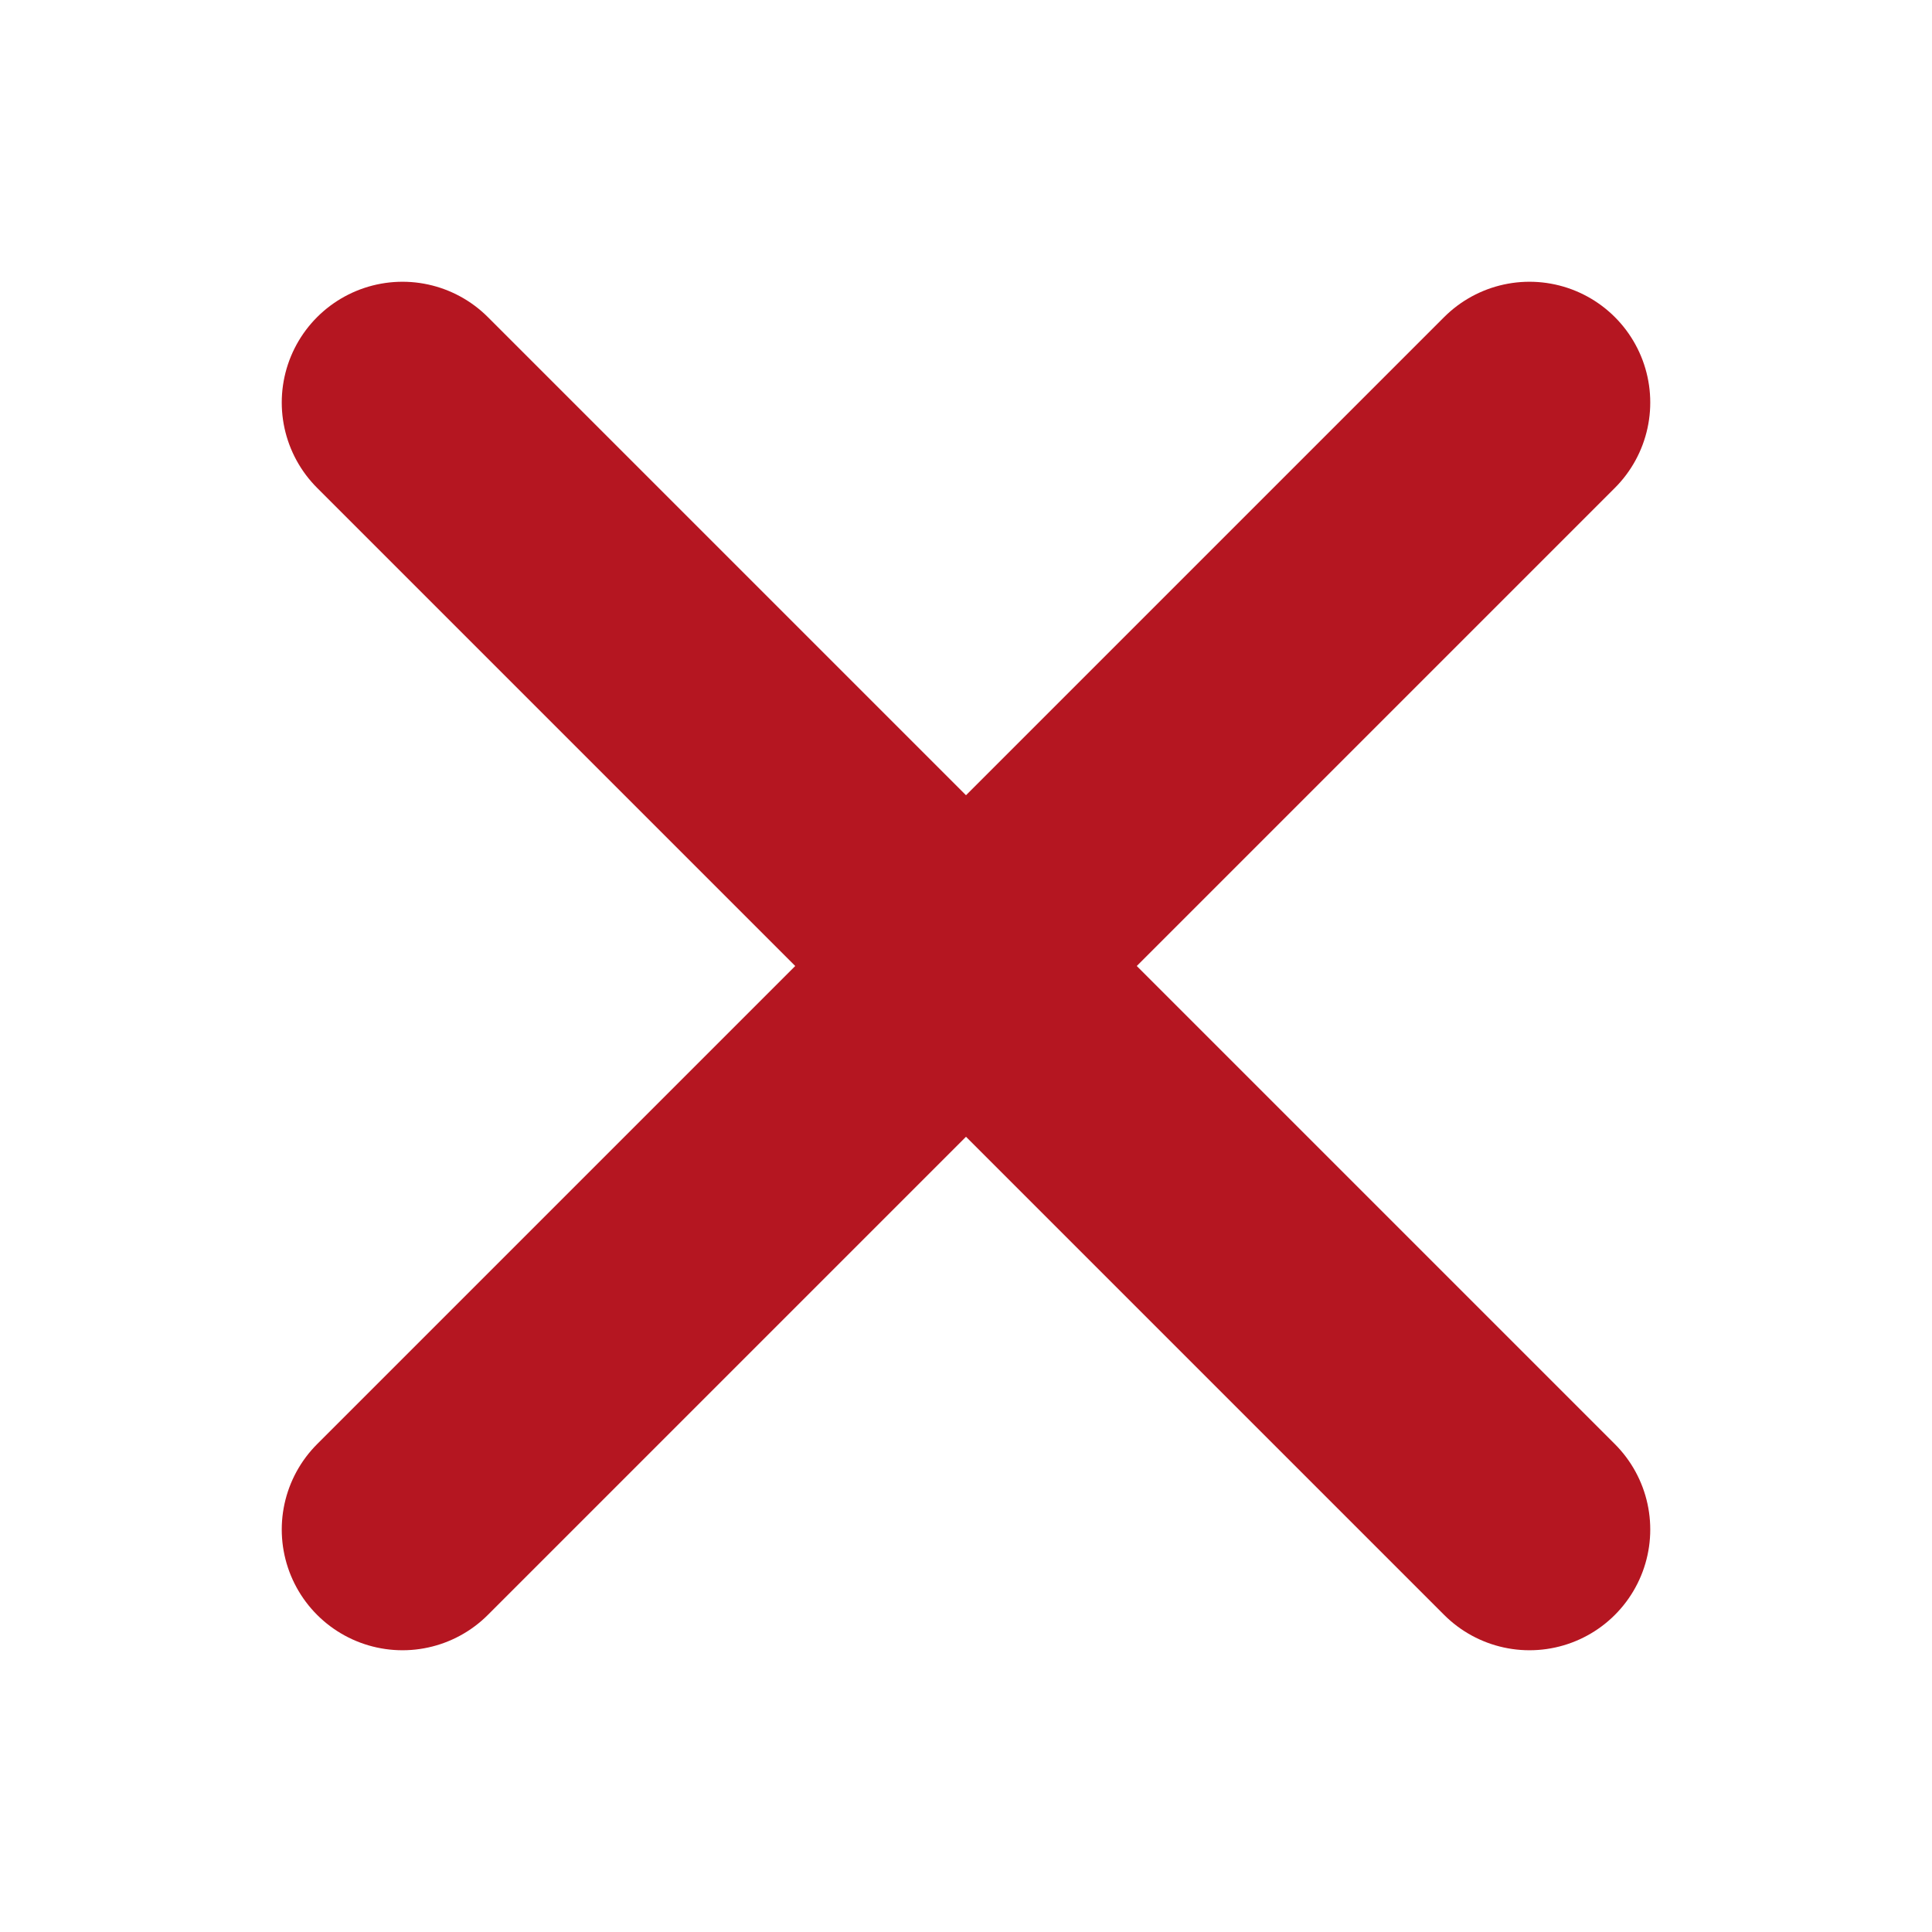
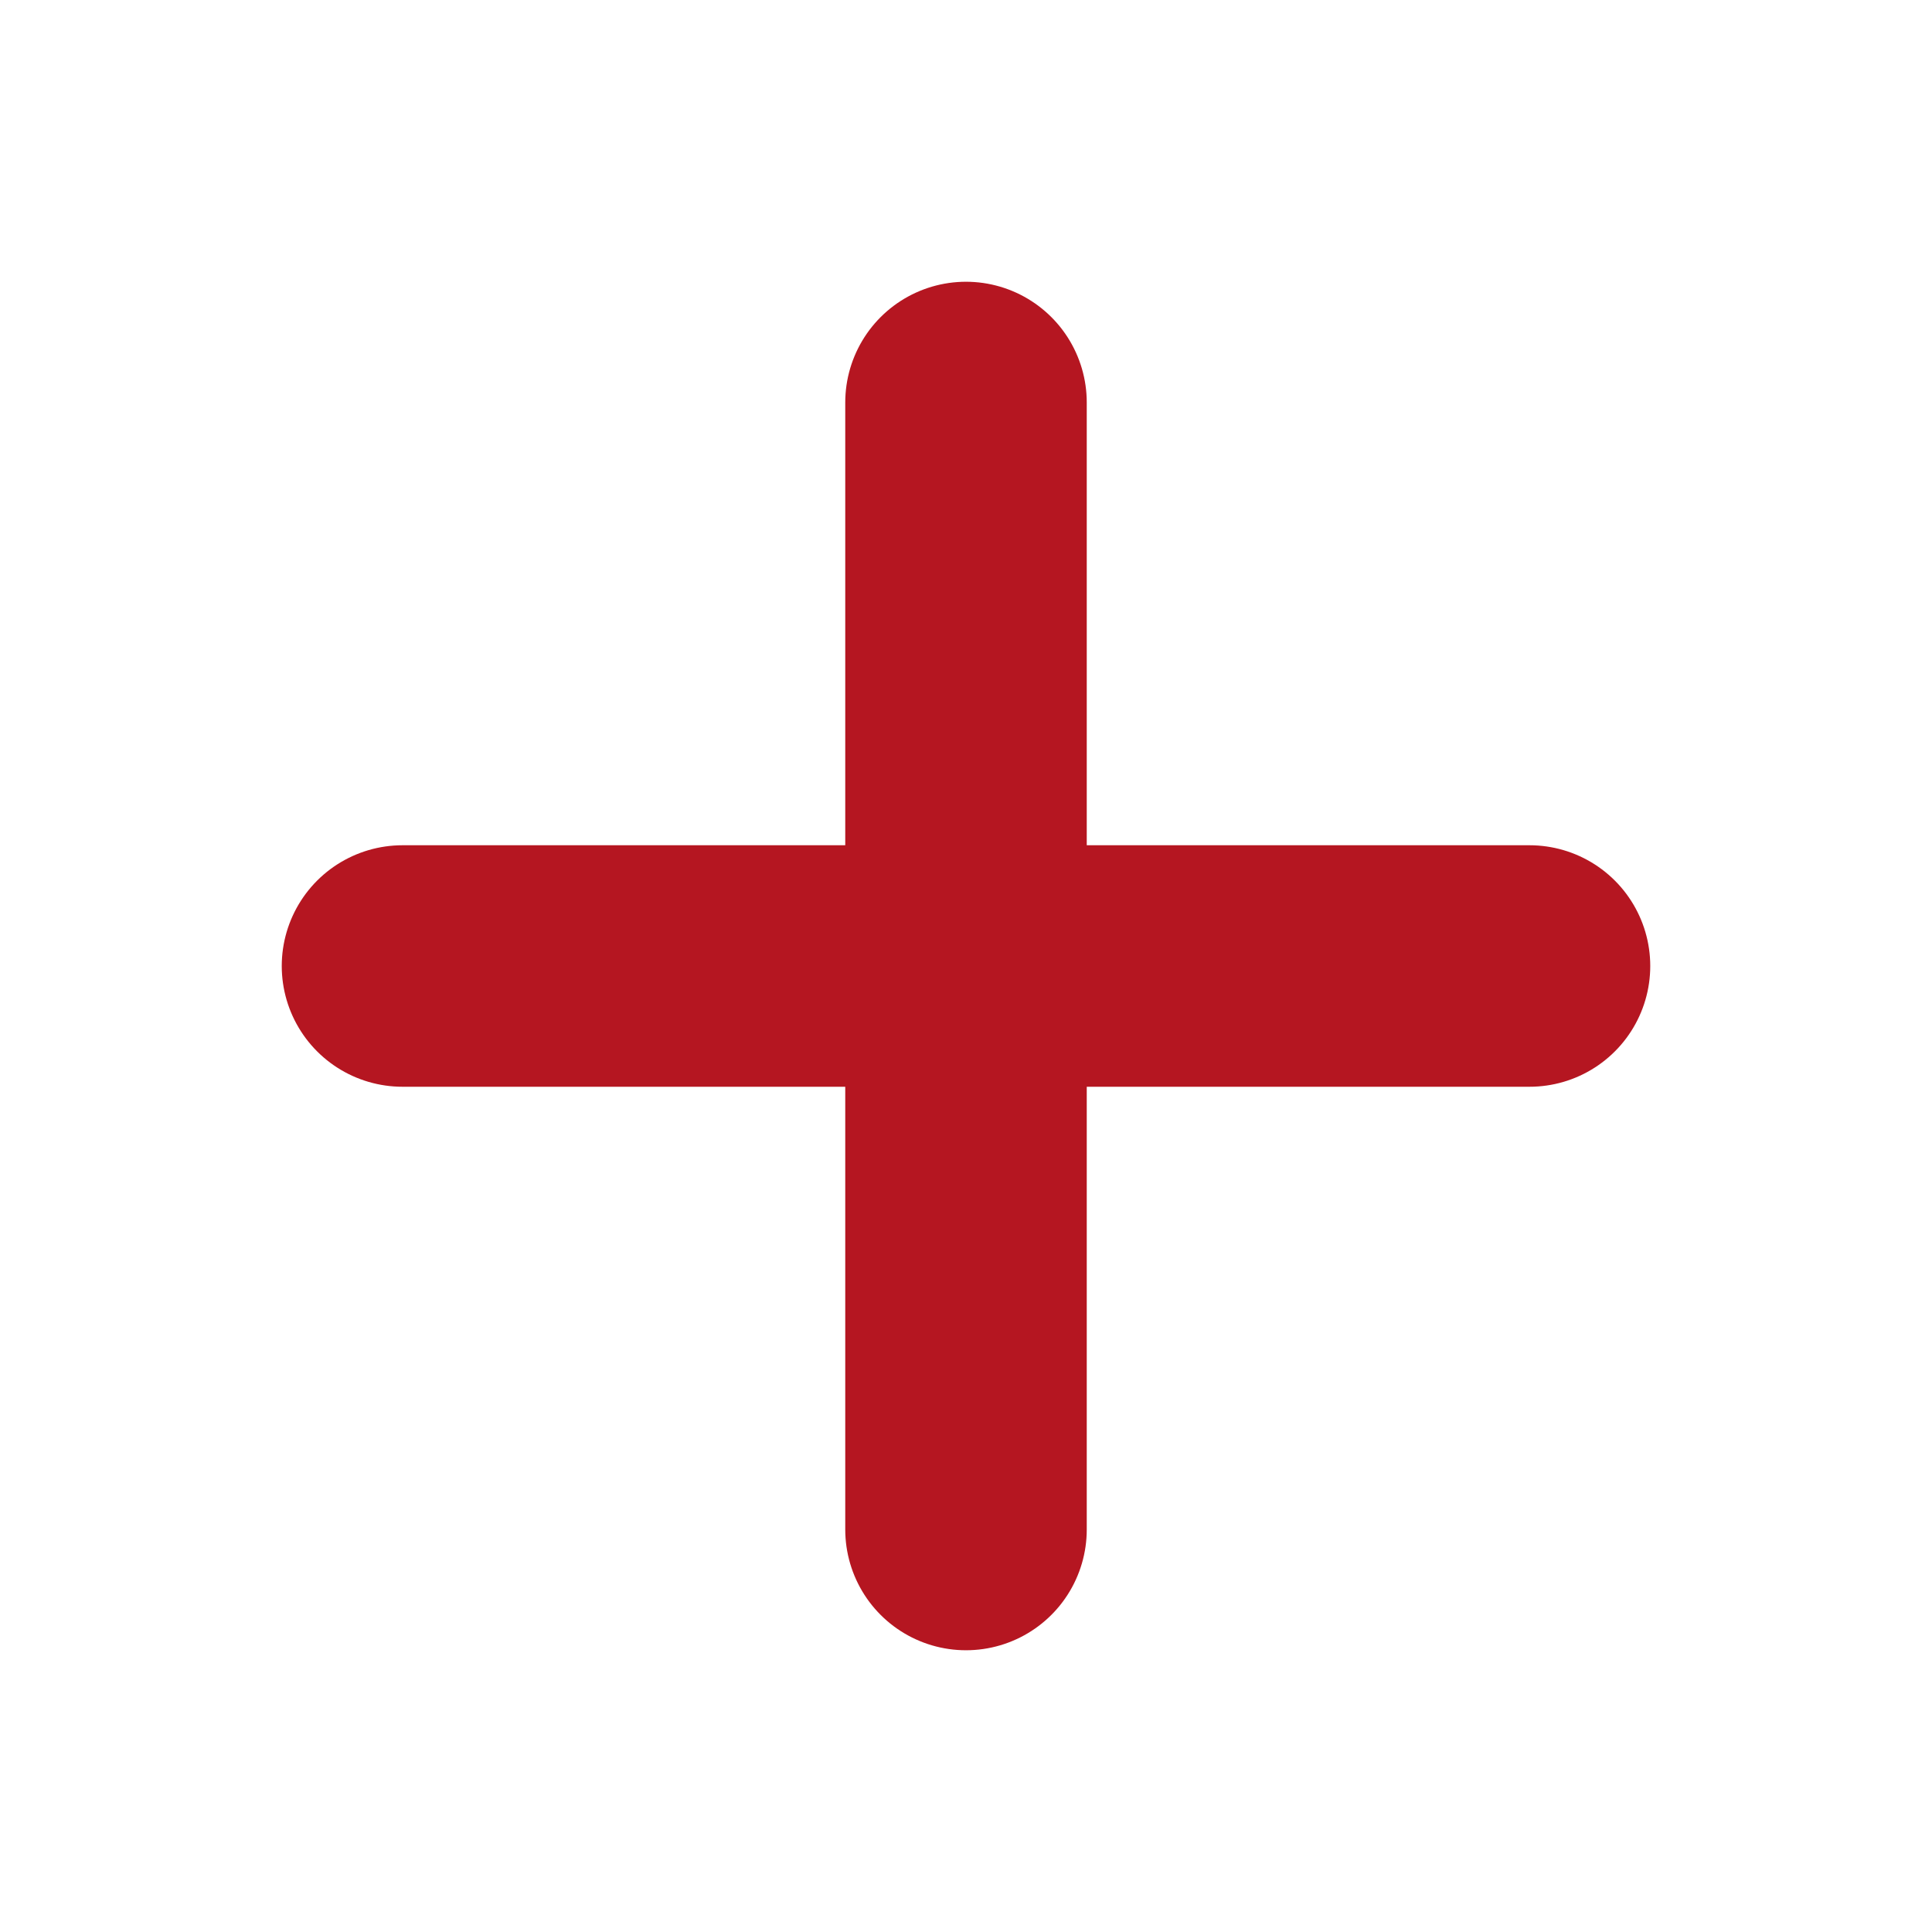
<svg xmlns="http://www.w3.org/2000/svg" width="800px" height="800px" viewBox="0 0 24 24" fill="none">
-   <path d="M19 5L5 19M5 5L19 19" stroke="#B51621" stroke-width="3" stroke-linecap="round" stroke-linejoin="round" />
+   <path d="M5 12H19M12 5V19" stroke="#B51621" stroke-width="3" stroke-linecap="round" stroke-linejoin="round" />
</svg>
